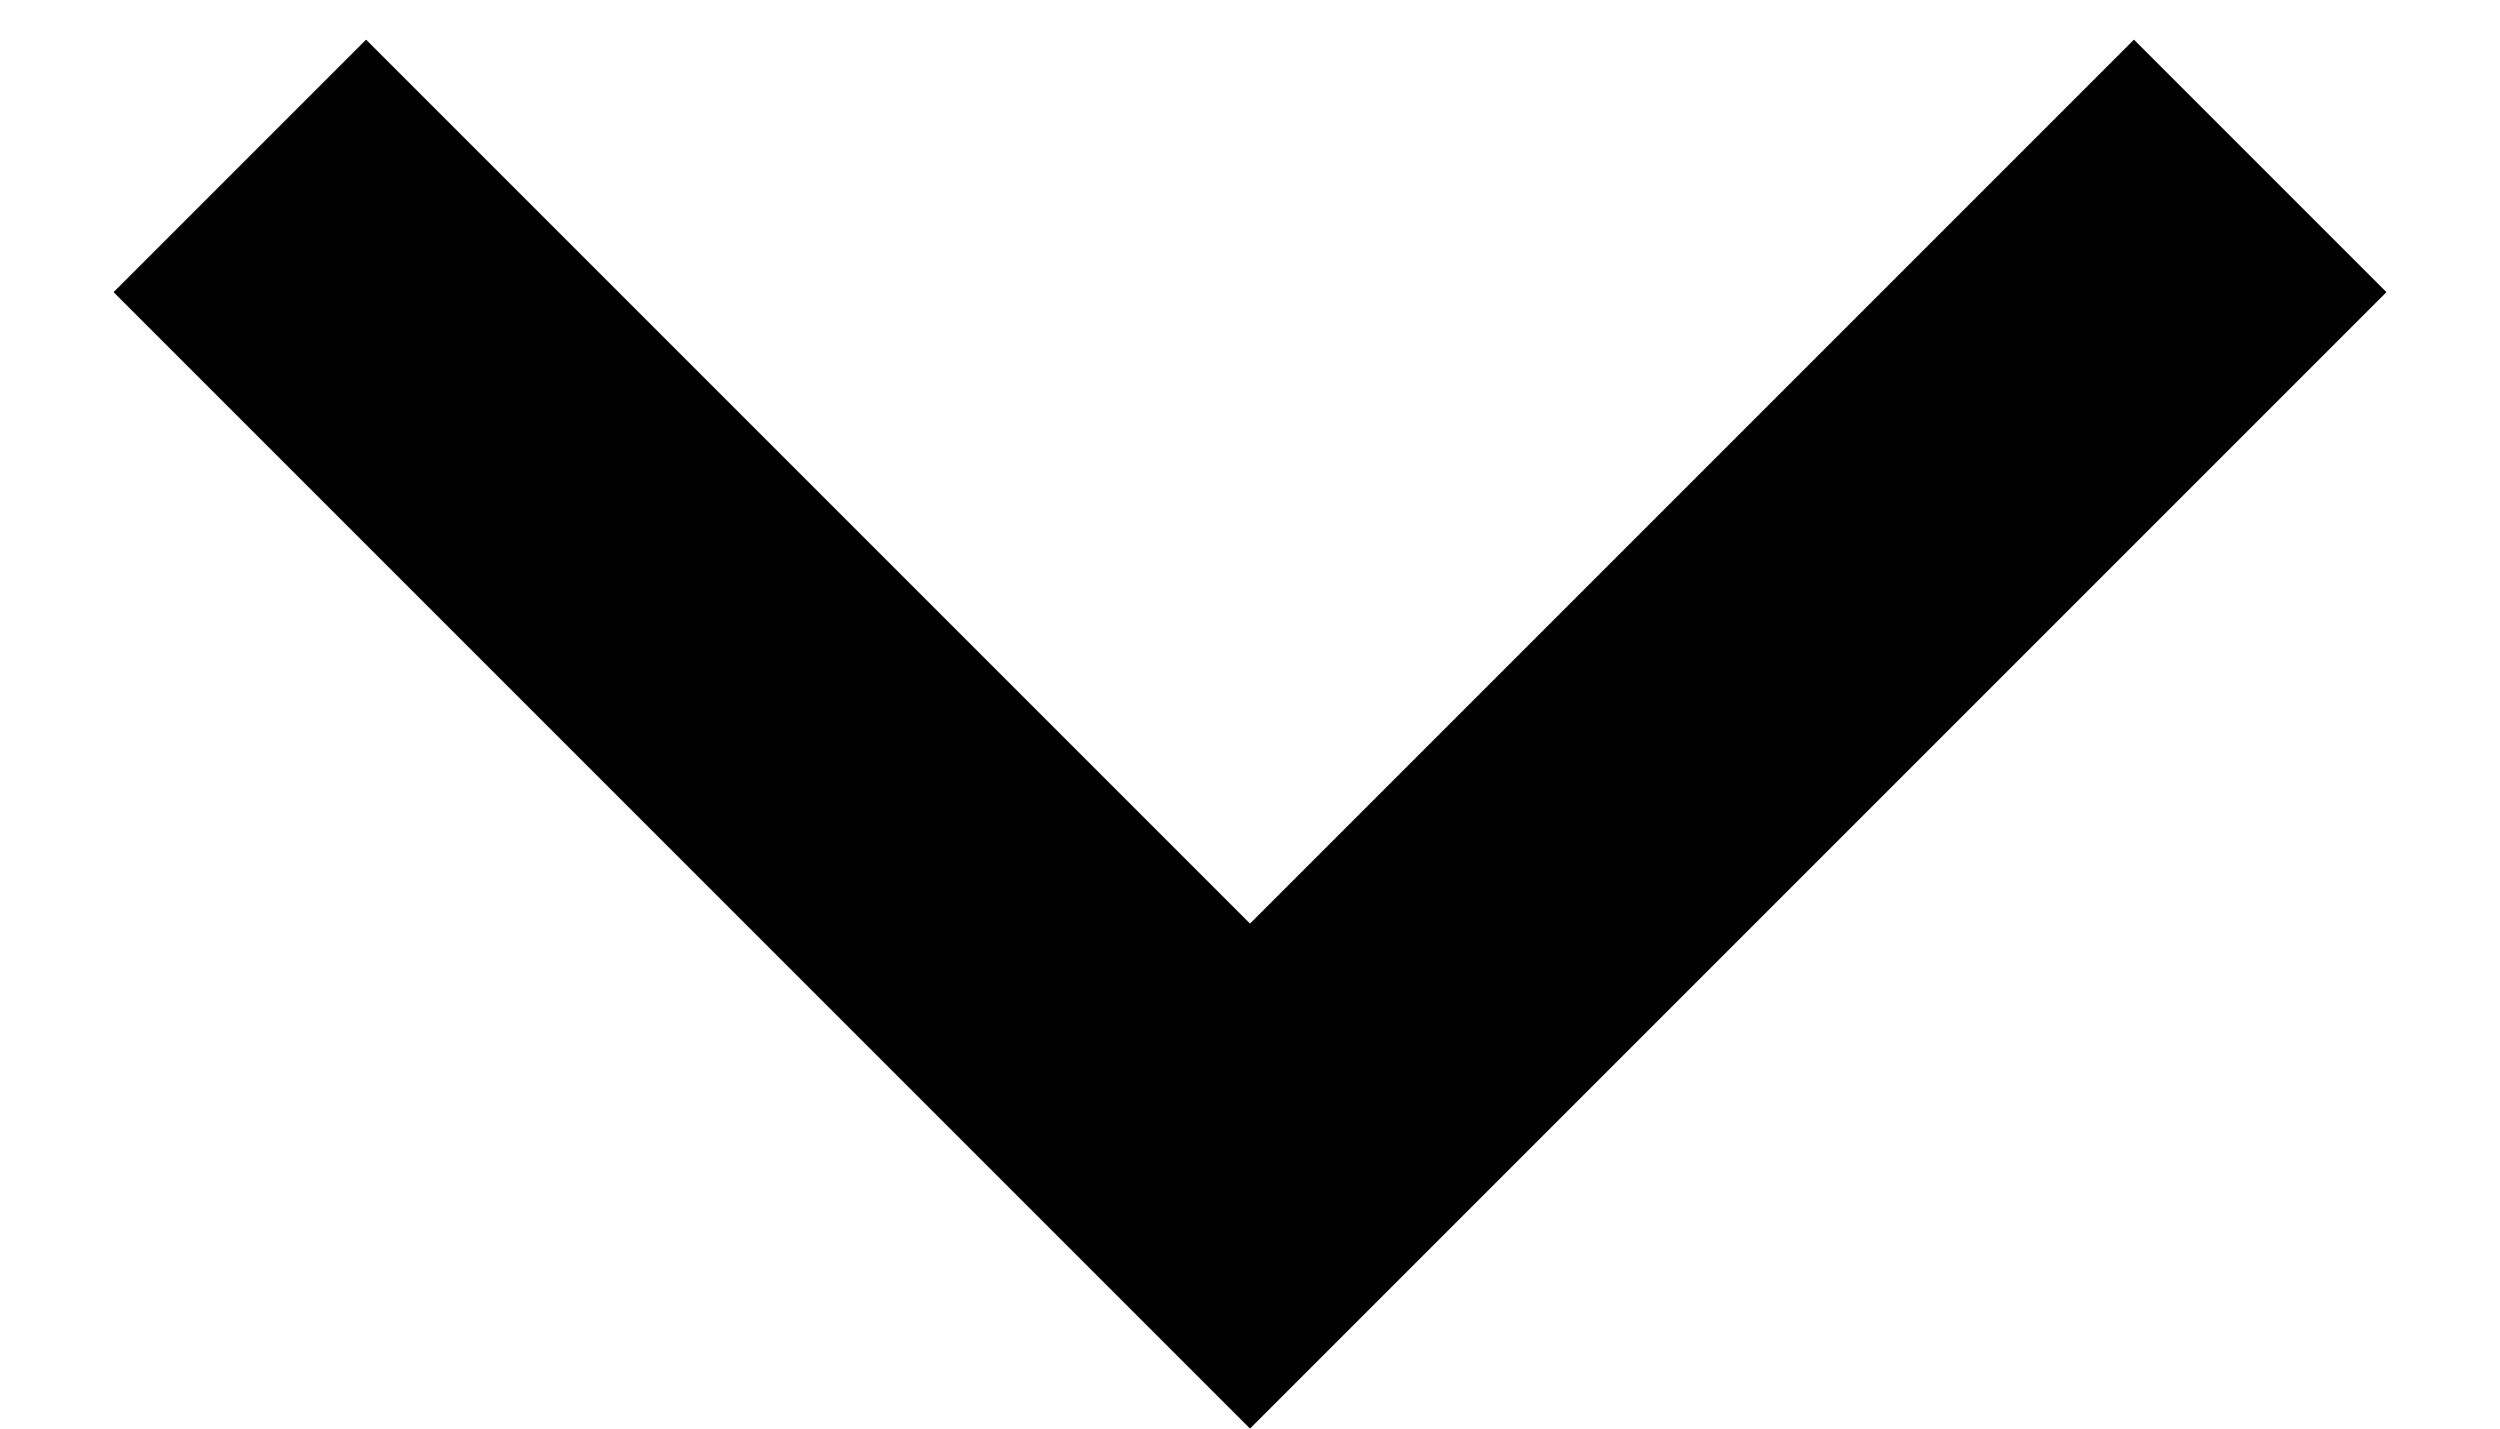
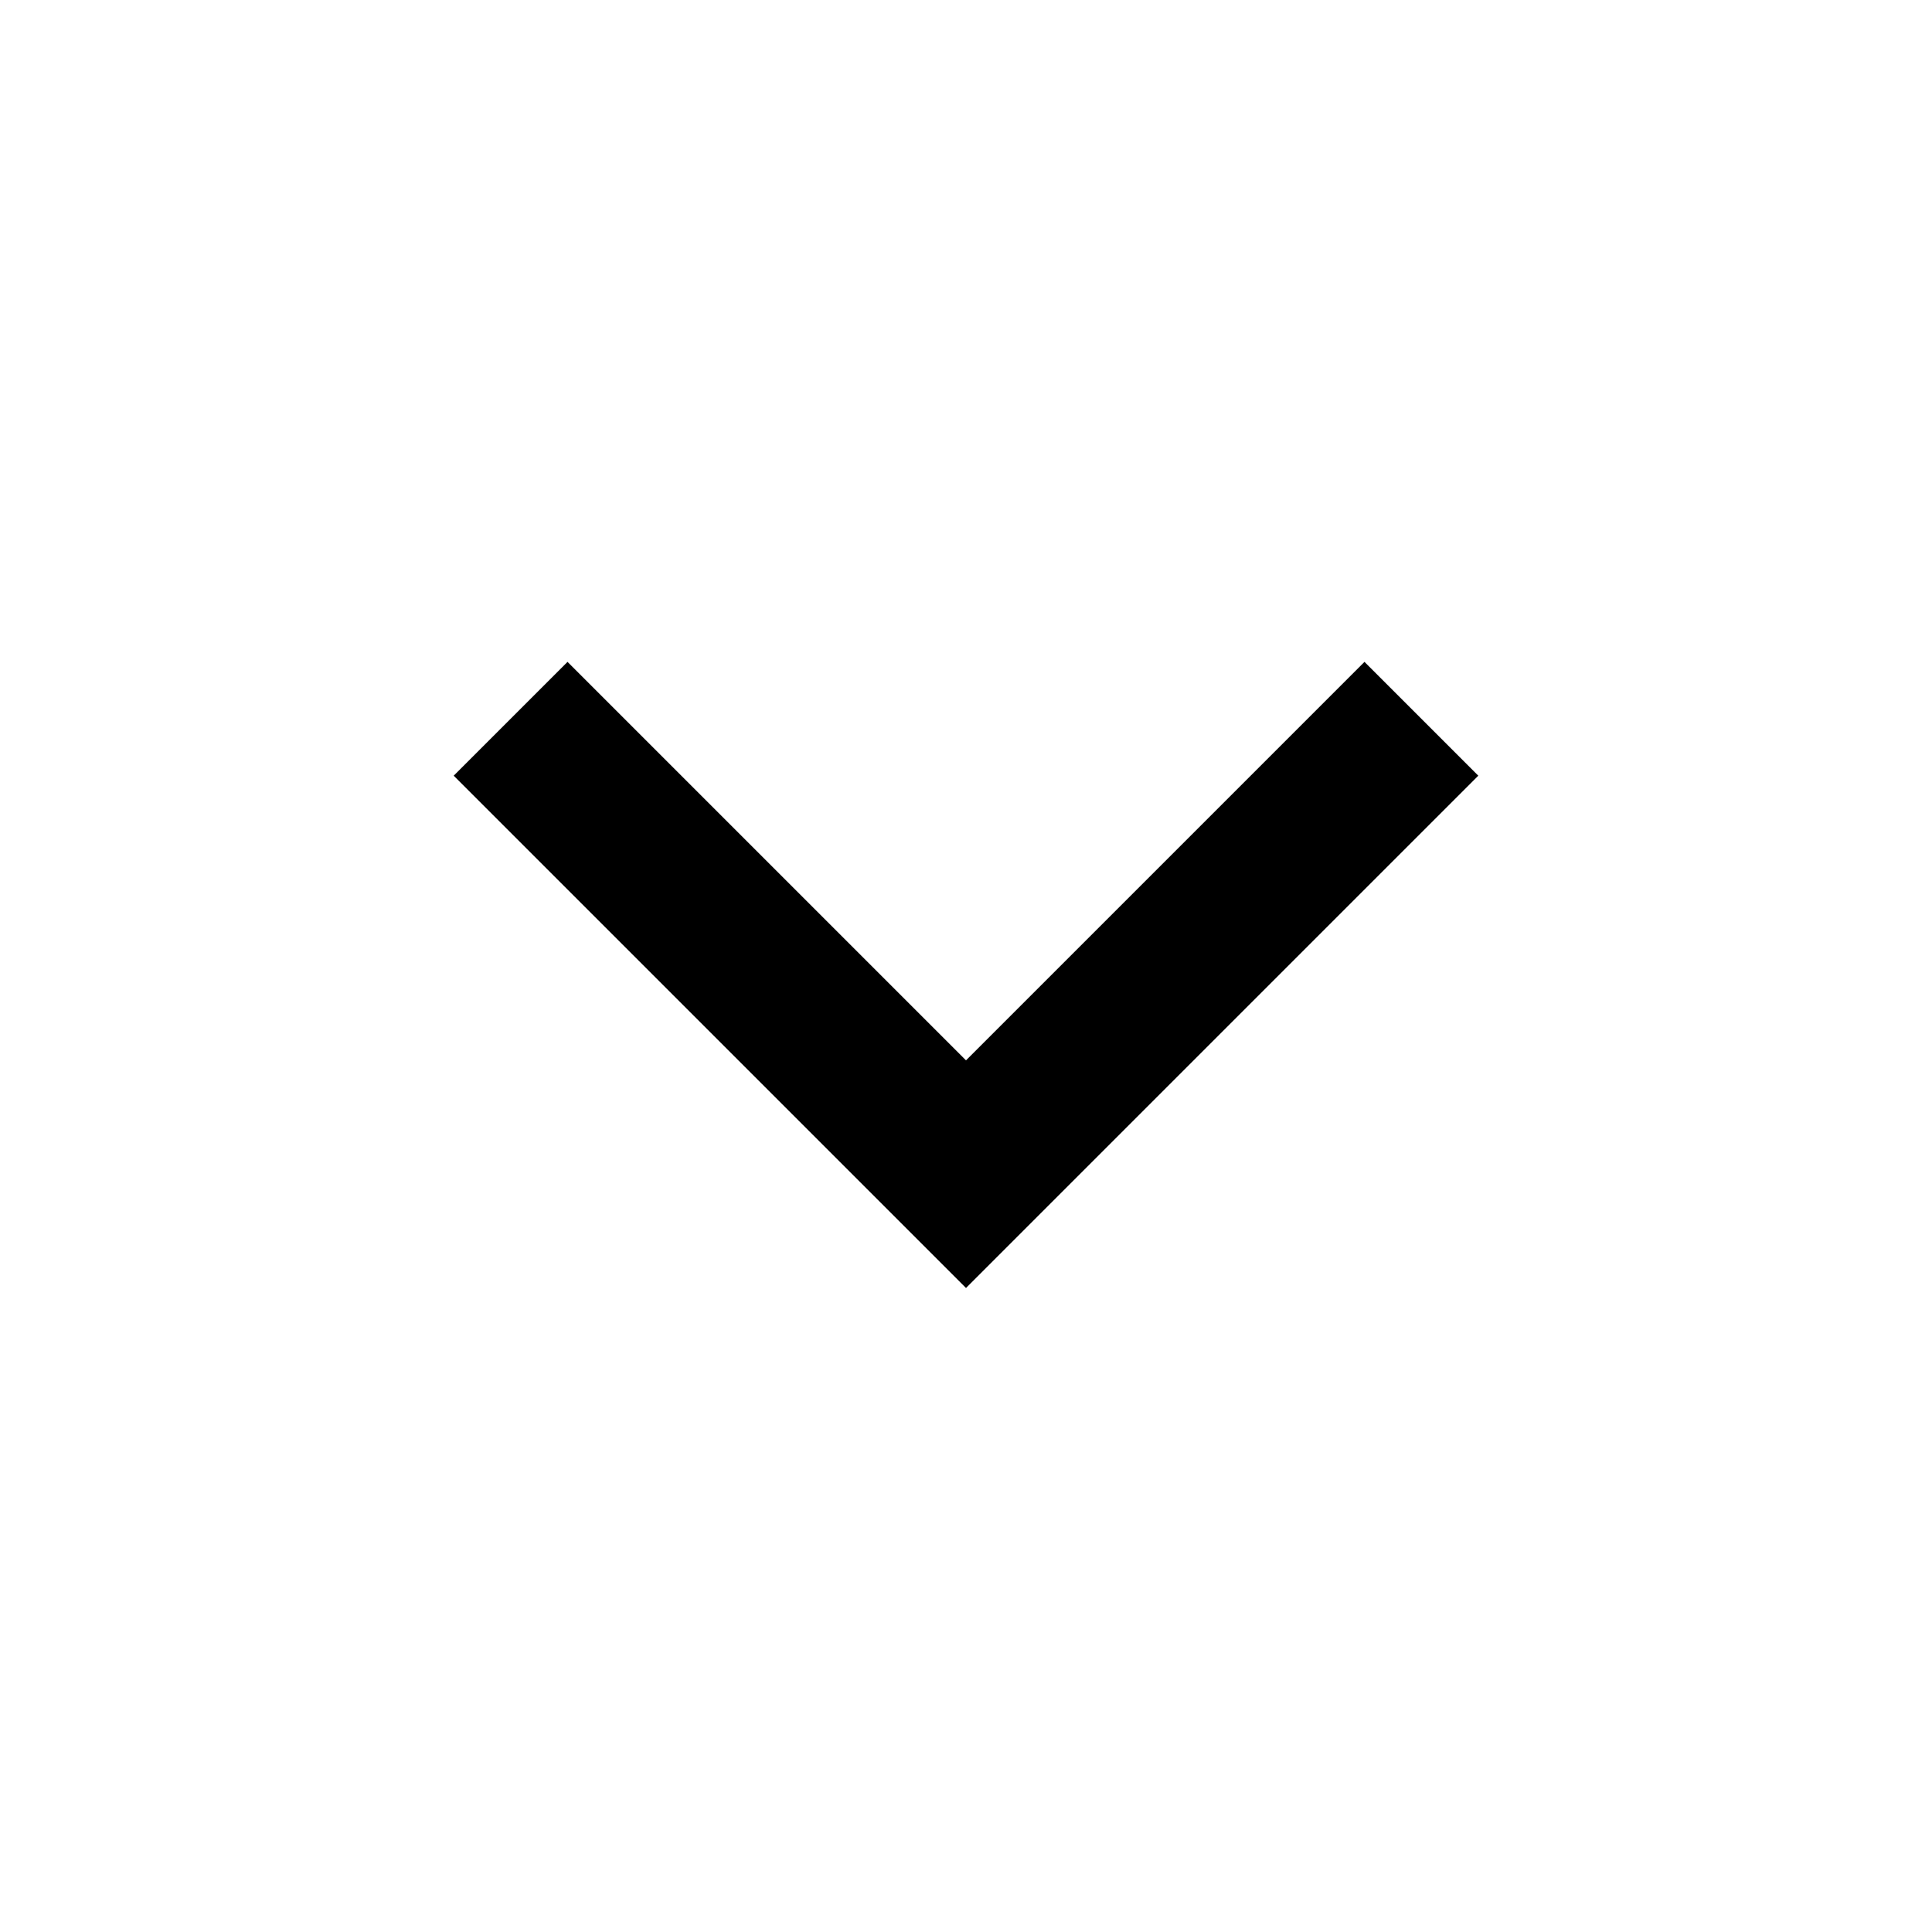
- <svg xmlns="http://www.w3.org/2000/svg" width="14" height="8" viewBox="0 0 14 8" fill="none">
-   <path d="M7 5.172L11.95 0.222L13.364 1.636L7 8L0.636 1.636L2.05 0.222L7 5.172Z" fill="#000001" />
+ <svg xmlns="http://www.w3.org/2000/svg" width="24" height="24" viewBox="0 0 24 24" fill="none">
+   <path d="M12 13.172L16.95 8.222L18.364 9.636L12 16L5.636 9.636L7.05 8.222L12 13.172Z" fill="black" />
</svg>
